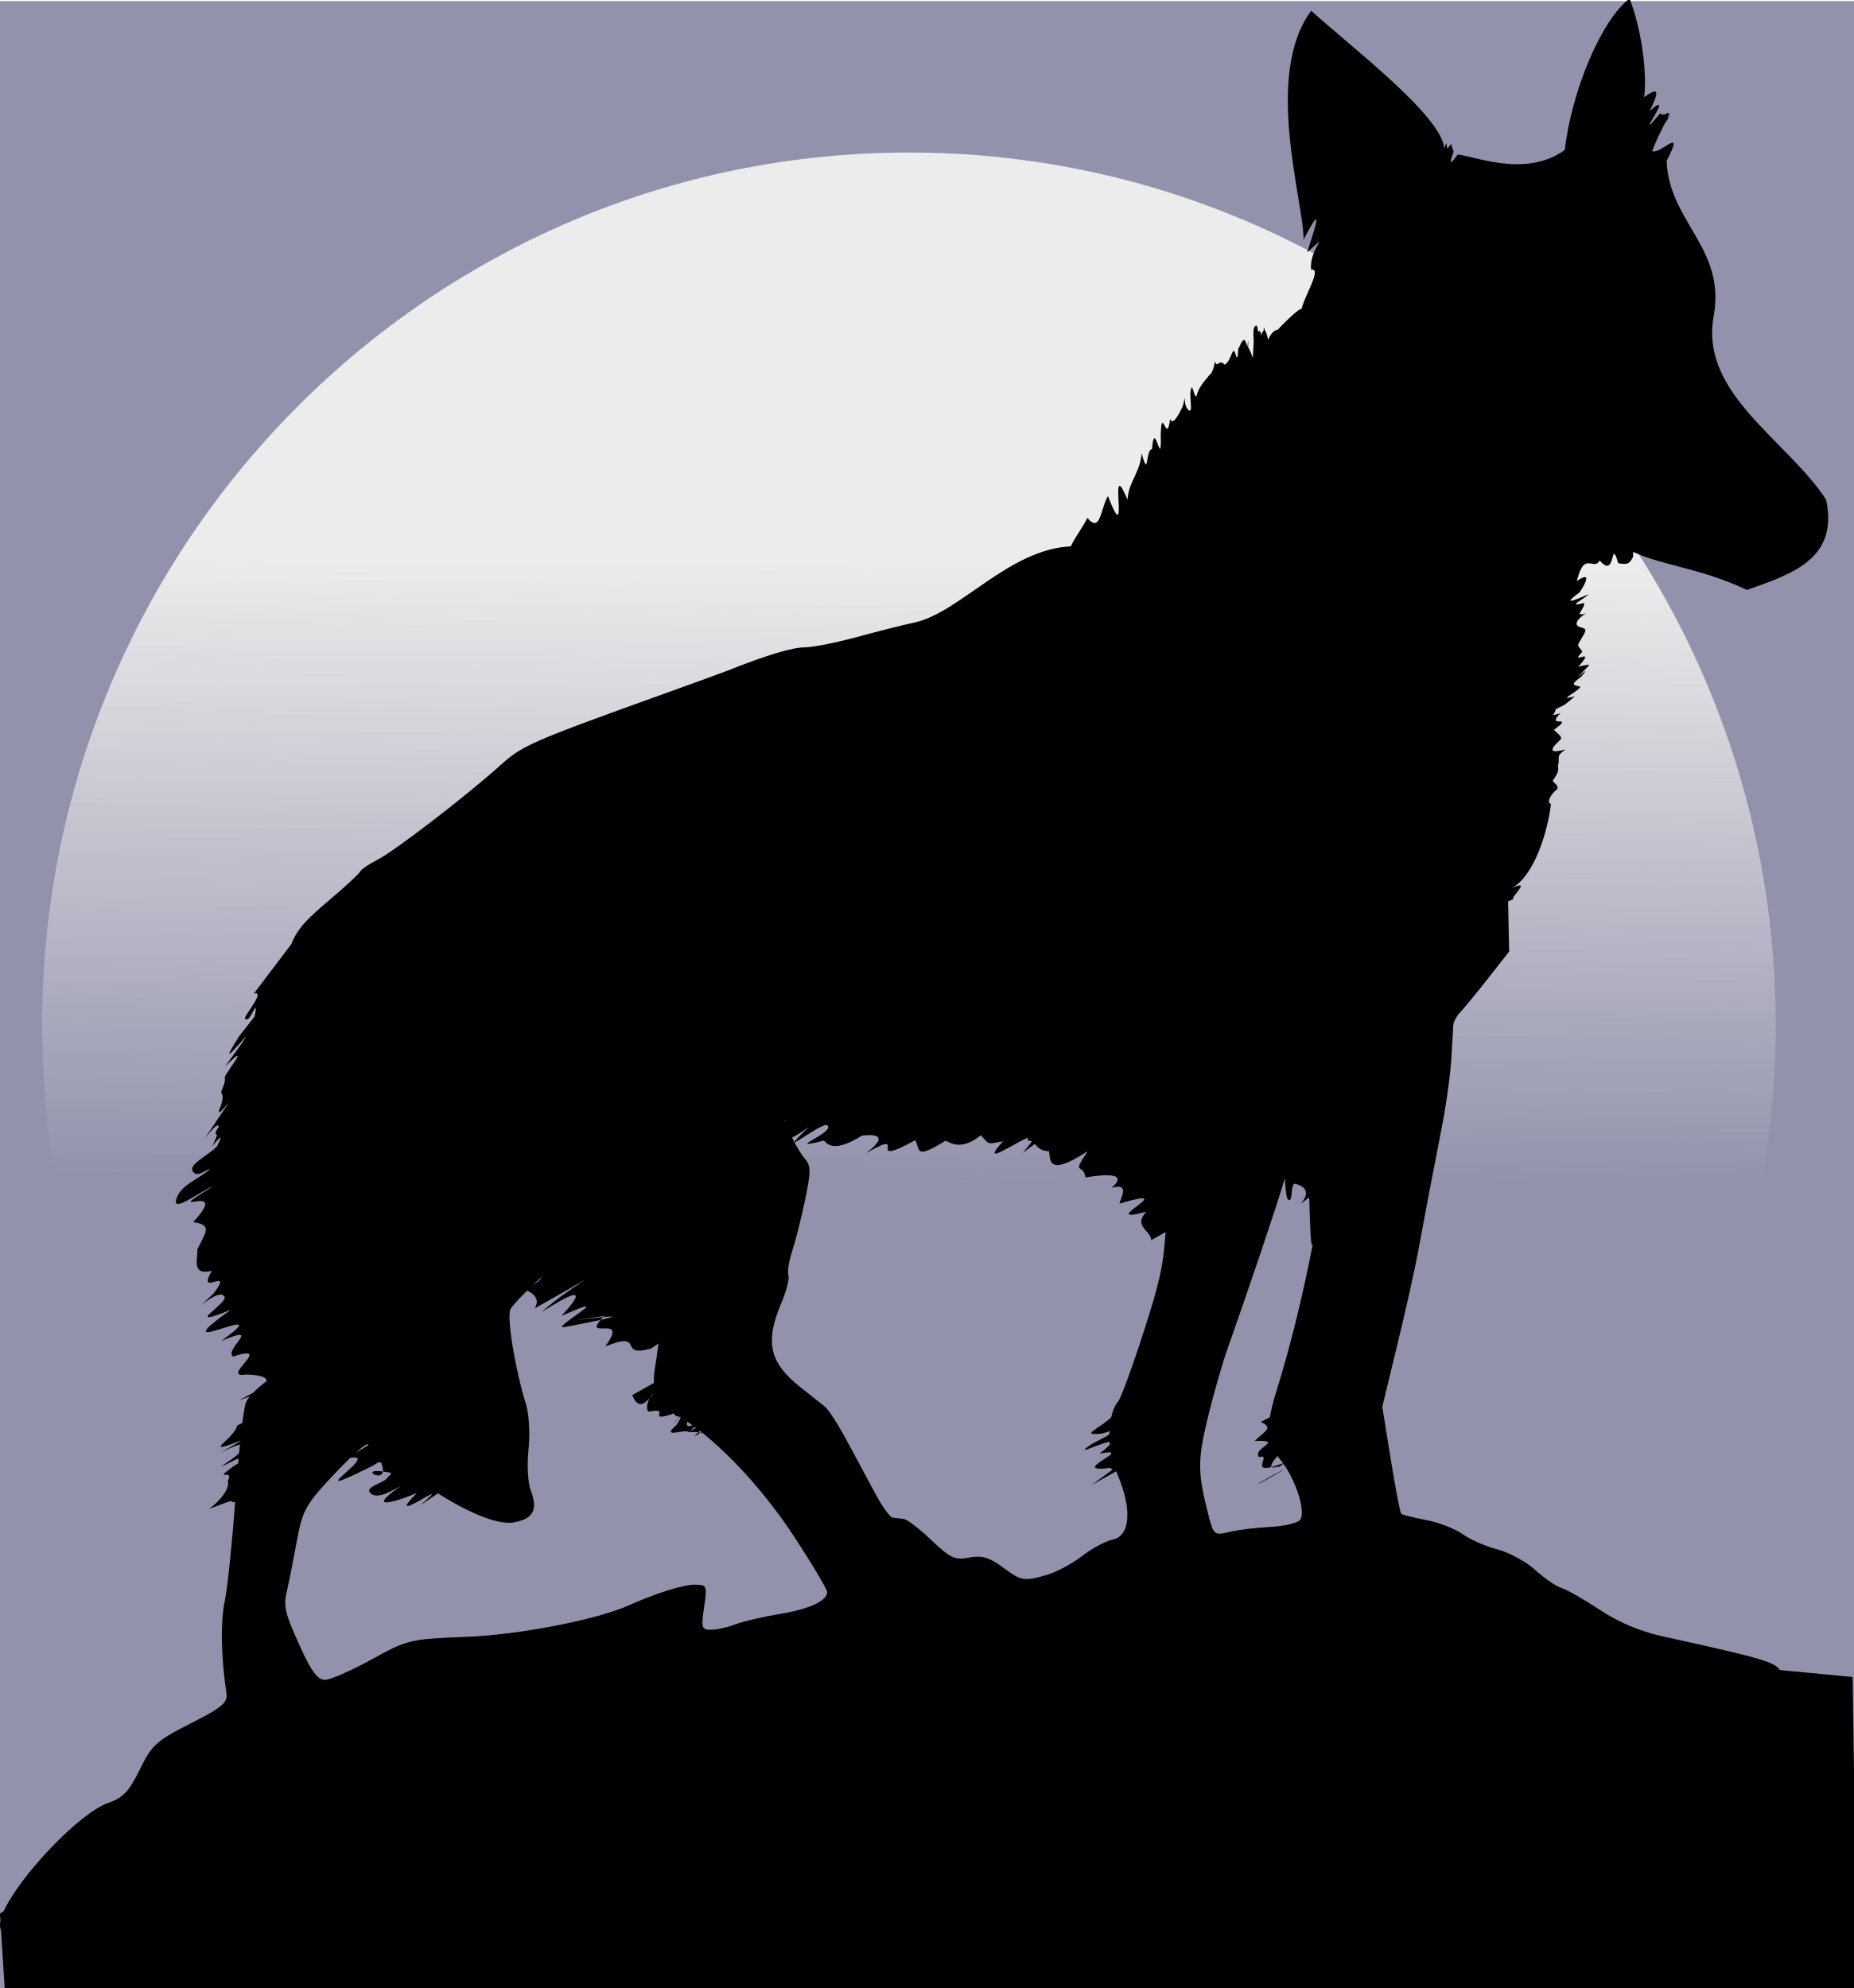
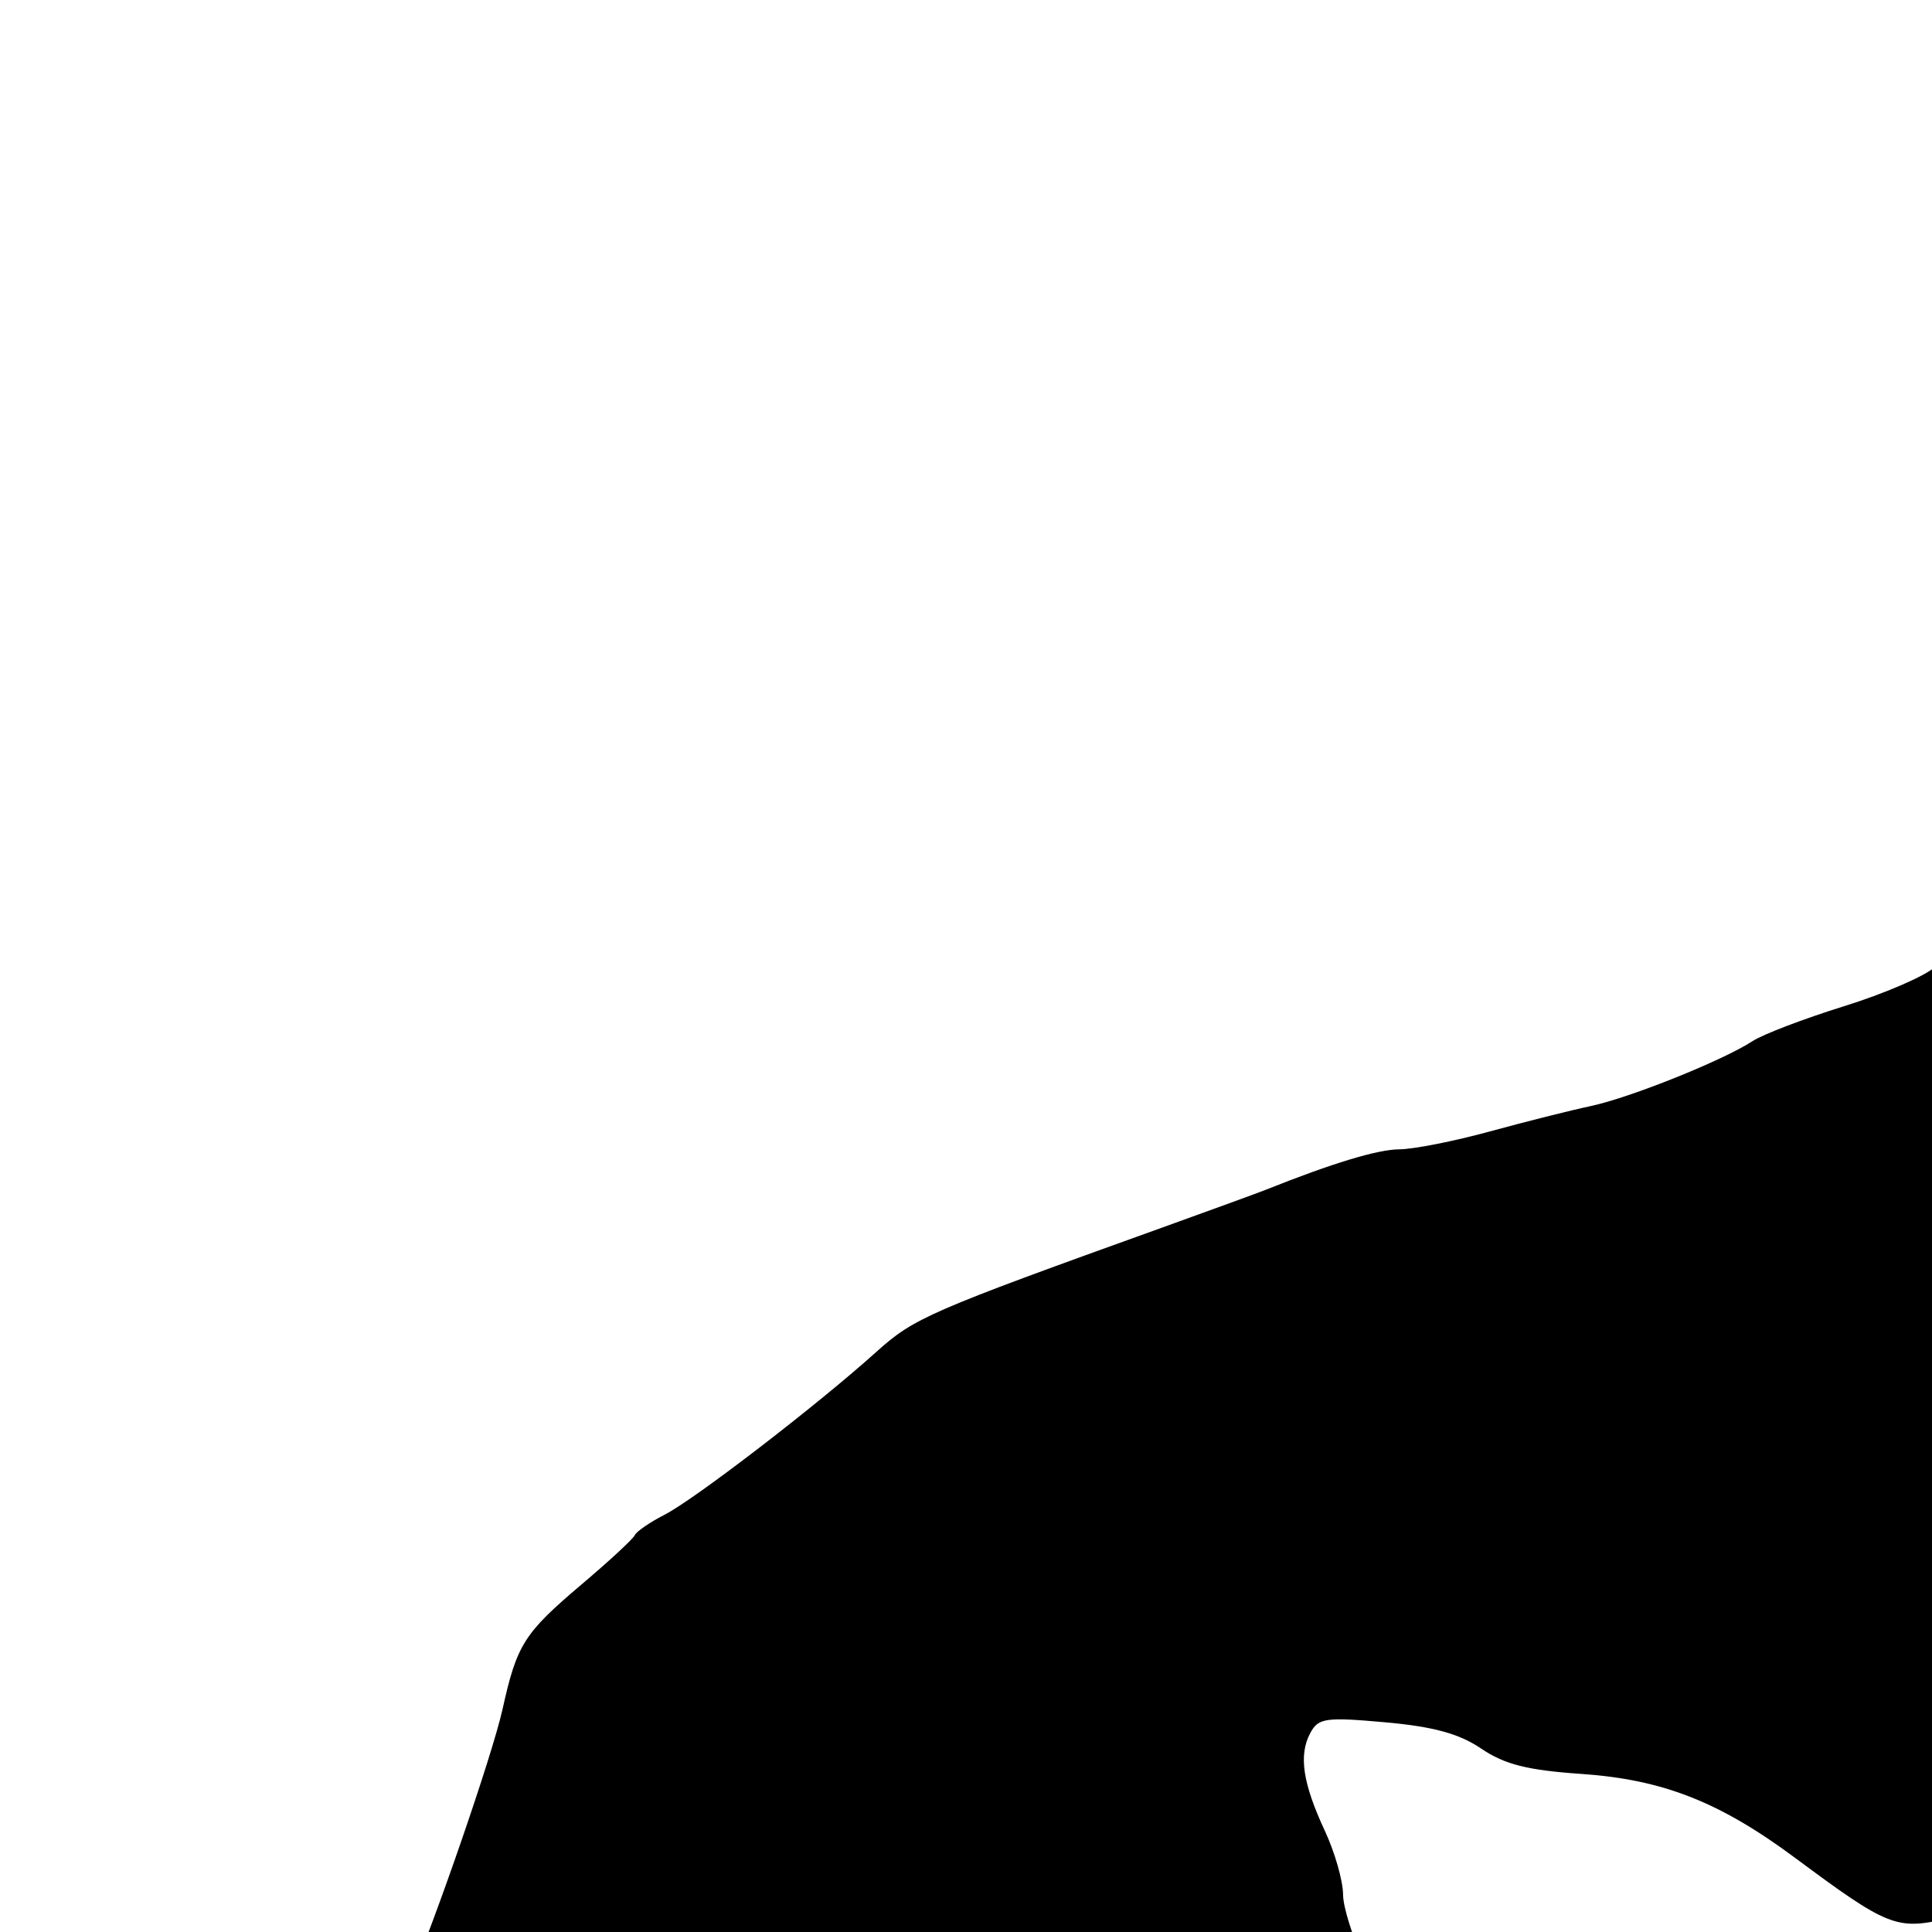
- <svg xmlns="http://www.w3.org/2000/svg" id="svg1363" viewBox="0 0 759.09 814.41" version="1.0">
-   <defs id="defs1366">
-     <linearGradient id="linearGradient8027" y2="478.57" gradientUnits="userSpaceOnUse" x2="375.35" y1="225.64" x1="377.25">
-       <stop id="stop8023" stop-color="#ececec" offset="0" />
-       <stop id="stop8025" stop-color="#ececec" stop-opacity="0" offset="1" />
-     </linearGradient>
-   </defs>
-   <g id="layer2" fill-rule="evenodd">
-     <rect id="rect2164" height="815.84" width="764.5" y=".465" x="-1.902" fill="#9292ac" />
-     <path id="path7046" d="m747 415.02a355.01 357.47 0 1 1 -710.02 0 355.01 357.47 0 1 1 710.02 0z" fill="url(#linearGradient8027)" transform="translate(-19.723 4.9307)" />
-   </g>
-   <g id="layer3">
-     <path id="path7050" d="m667.44-0.562c-11.48 8.579-23.78 37.824-26.53 62-15.86 11.418-36.07 2.724-43.91 1.874-5.46 7.815-1.23-1.873-1.62-1.156-0.31-0.752-0.65-1.75-1.07-3.218-0.52 0.866-1.03 1.472-1.56 1.874-0.2-1.291-0.39-2.617-0.59-1.843-0.2 0.745-0.39 1.317-0.57 1.906-1.18-13.494-37.64-41.164-54.56-56.469-19.57 26.491-3.04 77.94-3.12 93.782 9.75-18.784 3.25-0.833 1.5 5.222 10.59-9.547 0.61-1.48 1.59 7.03 4.62-0.7-2.58 10.47-4 16.34-0.02-1.56-8.7 7.08-9.66 8.31-1.9 0.23-3.27 2.39-3.93 4.19-0.58-2.67-1.03-3.73-1.41-3.97l-0.03-0.25c-0.29-1.56-0.37-0.96-0.41 0.35-0.42 0.36-0.77 1.46-1.15 1.84-0.03-1.23-0.17-2.03-0.88-1.41-0.05 0.05-0.11 0.11-0.15 0.16-0.18-0.61-0.35-1.41-0.57-2.56-1.71-0.23-1.53 2.83-1.31 6.37-0.1 1.79-0.19 3.86-0.38 6.88-0.84-2.45-1.42-3.77-1.9-4.38 0.08-3.55-0.03-3.8-0.28-0.28-0.39-0.82-0.65-2-1.19-2.81-1.45 0.26-1.7 2.39-2.56 3.59-0.09 1.45-0.16 2.45-0.25 3.19-0.16 0.15-0.33 0.32-0.5 0.47-1.67-6.8-1.63 1.18-4.88 2.97-2.15-2.8-3.11 1.79-3.94-1.47-0.3 2.31-0.93 3.87-1.53 5.03-0.25 0.12-0.52 0.35-0.84 0.78-1.03 1.45-4.47 4.62-5.13 8.53-1.14 0.4-1.58-4.58-2.15-3.37-1.29 2.73 1.05 10.99-1.22 9-1.66-1.46-1.47-4.61-1.5-5-0.05 0.15-0.22 1.04-0.72 3.22-1.5 3.37-4.18 8.52-5.28 5.46-1.34 11.23-3.49-6.21-3.84 6.54 0.45 15.63-2.58-7.66-3.57 5.81-2.81 0.48-1.23 12.54-4.25 1.78-0.66 8.02-5.23 11.33-5.81 18.94-8.51-20.48 1.48 22.91-8-1.47-3.11 5.35-3.03 15.39-8.4 8.97-1.96 4-4.95 7.62-6.79 11.62-25.21 1.21-45.01 26.66-63.5 31.1-4.71 0.99-15.53 3.71-24 6.03s-18.14 4.23-21.53 4.25c-5.16 0.03-15.95 3.31-31.84 9.65-1.7 0.68-12.77 4.71-24.63 8.97-55.76 20.06-59.05 21.5-68.15 29.69-14.04 12.63-43.03 34.93-50.25 38.66-3.57 1.84-6.81 4.03-7.19 4.9-0.38 0.88-6.07 6.14-12.62 11.69-2.16 1.82-3.99 3.41-5.6 4.87l-0.09 0.1c-5.29 4.82-7.95 8.19-9.88 13.06l-15.31 20.22c5.25-1.23-4.847 9.79-3.56 10.44 1.86 0.94 2.81-3.08 4.22-4.63 0.25 0.43 0.03 1.88-0.41 3.66l-6.094 7.75c-15.036 23.32 16.674-18.45-5.937 12.66 0.48-0.44 3.726-3.71 4.593-4.16 1.99-1.03-2.116 3.97-3.187 5.94-3.341 4.63 0.245 1.1-2.875 8.15-0.557 1.92 1.303 0.33-0.125 5.75-5.203 11.84 13.755-16.65-6.969 14.1 4.467-5.82 5.884-6.36 5.969-4.97-1.638 2.11-1.593 3-0.719 3.22-0.598 1.75-1.404 3.62-1.906 4.5 4.662-5.57 3.581-3.12 1.906 0.18-3.69 3.98-13.095 7.92-9.344 10.94 1.765 1.42 4.399-1.12 6.594-1.69-4.673 4.26-12.533 6.61-14.031 12.75-1.23 5.05 9.169-3 14.531-5.37-0.001 0.04 0.001 0.08 0 0.12-22.867 14.26 8.826-3.55-7.5 14.32 8.53 1.24 4.567 4.59 1.625 11.37 0.474 3.15-2.747 10.77 6 8.56-6.778 11.39 9.422-2.4 0.813 9.19-12.841 12.25 1.919-3.1 4.375 1.44 1.477 2.73-18.03 13.54 2.593 5.37-31.368 22.28 21.708-5.7-3.906 12.72 17.424-7.28 0.905 3.63 4.782 6.41 17.592-5.59-5.983 9.13 5.342 7.37 6.53 0.17 8.57 1.28 8.34 2.72 0 0.01 0.01 0.02 0 0.03-1.96 1.43-3.89 3.12-5.43 4.72-2.73 1.56-5.506 2.84-5.784 3.03 0.23-0.04 1.82-0.57 4.404-1.5-0.66 0.8-1.18 1.52-1.47 2.13-0.42 0.89-0.994 4.1-1.59 8.75l-2.062 0.97c-1.286 5.63-15.46 12.65 1.25 6.31-0.008 0.07-0.024 0.14-0.032 0.22-4.665 2.65-7.377 4.19-8.781 4.97 2.323-1.2 6.687-3.33 8.656-3.63-0.116 1.14-0.259 2.35-0.375 3.57-1.653 1.56-4.387 3.35-7.344 5.43 2.425-0.92 4.713-2.49 7.157-3.31-0.062 0.67-0.127 1.34-0.188 2.03-0.835 0.47-1.612 0.92-2.093 1.28-8.939 6.69 0.796 0.2-2.157 6.03 1.063 2.72-3.187 8.15-7.593 11.25 2.899-1.06 5.788-2.12 8.687-3.18 0.46 0.17 0.915 0.35 1.375 0.53l0.562-0.28c-1.303 17.71-3.164 35.64-4.25 40.75-1.817 8.54-1.553 22.85 0.688 37.81 0.565 3.77-1.828 5.8-14.719 12.34-14.009 7.11-15.878 8.82-20.781 18.88-4.308 8.84-6.87 11.55-12.719 13.56-12.154 4.18-36.548 30.27-42.937 44.31l-1.594 1.16 0.188 2.91c-0.106 0.54-0.188 1.06-0.188 1.53 0 0.9 0.151 1.76 0.438 2.59l1.469 23.41h758.78l-1.91-127.41-29.84-2.84c-1.73-3.23-8.33-5.14-47.88-13.78-9.01-1.98-18.1-5.78-25.65-10.79-6.44-4.26-13.6-8.34-15.88-9.06s-7.13-4.08-10.81-7.44c-3.68-3.35-10.61-7.11-15.38-8.34-4.76-1.23-11.2-4.06-14.31-6.28-3.1-2.22-9.83-4.82-14.97-5.78-5.13-0.96-9.7-2.11-10.15-2.57-0.46-0.45-2.38-10.48-4.29-22.31l-3.46-21.5 6.22-25.69c3.42-14.11 7.23-31.19 8.46-37.96 2.58-14.14 5.24-28 9.78-51.35 1.77-9.03 3.47-21.51 3.82-27.72 0.34-6.21 0.71-12.38 0.81-13.71 0.1-1.34 1.35-3.64 2.78-5.13s6.53-7.7 11.35-13.81l8.74-11.13-0.43-20.56 2.22-0.94c-0.52 0.17 0.07-1.2 0.5-1.53 1.13-1.74 5.6-6.12-1.32-2.87 9.29-5.09 14.71-22.83 16.16-34.5-2.94-1.23 2.84-6.88 2.5-5.88 0.82-2.27-1.61-2.54-1.75-3.81 2.42-3.26 2.4-4.49 2.09-5.88 1.01-3.86-1.12-3.99 3.22-6.84-5.98 1.58-7.61 0.93-1.93-4.25 0.08-1.3-0.91-1.8-2.94-3.75 8.98-6.67-3.71-0.23 2.62-6.81-1.56 0.51-2.5 0.73-3.03 0.72 0.5-0.56 0.92-1.36 1.25-2.44 1.15-0.59 2.32-1.17 3.47-1.72 1.5-1.07 2.87-2.31 4.25-3.53-8.21 2.38 2.27-2.31 2.22-3.94-3.39-0.65-3.74-1.02 0.37-4 6.46-7.62-8.09 7.04 3.22-4.69 1.01-1.04-7.73 1.47-4.34 0.47 7.95-8.74-4.31 0.16 1.62-6.06-1.5-2.6-2.49-1.99-0.87-4.53 2.63-4.42 2.83-4.66 0.56-5.38-4.56-0.97-0.35-4.62 1.81-5.84-5.55 1.73-0.18-1.96-0.81-4.22-7.54 1.89-0.23-1.39 1.72-3.47 0.42-0.45-13.54 6.4-3.81-0.65 0.97-0.88 6.71-10.21-0.85-4.85 3.07-12.79 6.72-3.9 9.38-8.44 6.82 8.1 4.2-10.26 7.59 1.13 3.11 0.42 4.44 0.77 6.07-2.63v-2.03c12.77 5.83 27.37 6.53 46.62 15.57 19.6-6.78 37.41-13.2 32.44-36.94-15.67-24.24-51.9-43.4-46.06-75.19 5.11-27.88-18.41-38.692-19.26-63.624 7.77-14.925-2.52-2.467-5.87-4 0.55-2.281 4.18-9.588 6.16-13.312 1.87-5.152-1.04 0.039-2.88-2.219-2.26 2.716-3.53 4.149-4.19 4.813-0.03-0.179-0.08-0.354-0.12-0.532 1.77-3.139 7.75-12.142-0.13-5.062 5.79-11.401 1.39-8.2-2.15-5.813 1.29-11.395-1.58-29.278-6-40.344zm15.47 49.156c-0.23 0.629-0.5 1.339-0.88 2.312 2.98-6.021 2.43-5.246 0.88-2.312zm-93.97 11.656c0.02 0.009 0.05 0.08 0.06 0.188l-0.12-0.032c0.02-0.109 0.04-0.165 0.06-0.156zm-267.03 398.47c-0.21 0.2-0.4 0.41-0.6 0.62l-0.09-0.18c0.24-0.16 0.44-0.28 0.69-0.44zm16.43 2.19c0.27-0.02 0.47 0.02 0.6 0.15 3.04 3.04-18.82 10.61-1.56 6.19 1.02 0.38 2.89 5.92 15.62-2 2.47-0.39 13.08-1.38 1.69 7.19 19-11-2.01 6.82 20.19-5.35 2.06 3.8-0.42 8.2 12.31 0.25 1.46 0.2 5.98 4.68 14.56-2.28 3.73 4.22 2.57 3.55 9.06 2.5-9.87 10.86 4.13 1.04 10.1-1.5 0.01 0.4 0.03 0.78 0.12 1.19 0.67-0.01 1.18 0.11 1.59 0.31-0.68 1.07-1.85 2.56-3.74 4.69l4.96-3.63c1.02 1.18 2 2.74 5.85 3.07 0.52 3.91-0.3 10.39 15.81-0.1-6.96 10.4-1.73 4.53-0.91 10.79 0.1-0.02 19.96-3.88 10.72 4.21 7.96-2.23 3.38 4.73 3.19 6.5 27.04-8.09-11.01 9.28 11.03 3.29-5.58 6.05 1.83 7.59 1.97 11.65l5.88-3.28c-0.89 14.21-2.67 21.31-8.82 40.44-4.66 14.51-9.41 27.49-10.53 28.84-1.36 1.65-2.33 3.96-2.94 6.66-5.52 5.01-12.93 7.47-3.84 6.62 0.74-0.17 2.04-0.62 3.16-1-0.02 0.44-0.03 0.87-0.03 1.31-2.61 1.78-5.72 2.87-8.32 4.69-6.44 4.51 5.99-1.8 8.44-1.59 0.03 0.34 0.03 0.68 0.06 1.03-0.57 0.75-1.87 1.94-4.18 3.78 2.66-0.53 4.07-0.66 4.65-0.53 0.04 0.22 0.08 0.44 0.13 0.66-1.77 1.96-13.79 7.36-0.54 5.68 0.38 0.23 0.75 0.46 1.13 0.69-2.91 2.14-5.81 4.24-8.72 6.38l10.13-5.69c0.18 0.47 0.36 0.94 0.56 1.4 6.02 14 5.22 25.14-1.94 26.57-2.85 0.57-8.53 3.63-12.62 6.78-4.1 3.15-10.54 6.6-14.32 7.69-9.58 2.74-10.37 2.63-18.22-3.16-5.42-4-8.47-4.88-13.68-3.91-5.86 1.1-7.79 0.19-15.47-7.15-4.84-4.63-9.96-8.54-11.38-8.69-1.41-0.15-3.43-0.39-4.5-0.53-1.06-0.14-4.18-4.42-6.9-9.5-2.73-5.08-7.93-14.76-11.57-21.53-3.63-6.78-7.76-13.25-9.18-14.38s-6.08-4.83-10.35-8.22c-2.49-1.98-4.55-3.91-6.21-5.84 0.04-0.04 0.07-0.05 0.12-0.09-0.06 0.02-0.1 0.04-0.16 0.06-6.69-7.79-6.74-15.73-1.18-28.78 1.98-4.67 3.23-9.63 2.75-11.03-0.48-1.41 0.22-5.85 1.56-9.91s3.72-13.48 5.28-20.94c2.4-11.47 2.38-14.06 0-16.78-1.55-1.77-3.46-4.96-5.34-8.72 1.86-1 4.09-2.4 6.87-4.4-14.94 14.38 3.02-0.56 7.06-0.75zm187.94 21.78c0.21 3.6 0.41 8.21 1.41 8.84 2.02 1.28 0.66-7.22 2.97-6.56 11.07 3.14-4.26 12.75 5.56 5.56 0.54 17.65 0.74 20.68 1.47 19.16-4.28 22-9.23 41.99-14.97 60.43-1.26 4.04-2.12 7.46-2.6 10.47l-3.68 1.91c5.16 2.5 2 3.41-2.5 7.78 12.6-0.39-1.26 3.02 1.75 6.6 5.31-1.42-3.24 6.3 5.12 4.09-0.46-0.47 0.07-1.77 2.38-4.5 0.3 0.41 0.62 0.81 0.97 1.22 0.46 0.55 0.93 1.13 1.37 1.75-0.95 0.3-2.04 0.68-3.37 1.15-0.51 0.17-0.93 0.27-1.35 0.38 0.43 0.43 1.68 0.14 3.16-0.41-1.48 0.94-0.97 0.77 1.87-0.65 0.34 0.47 0.66 0.96 0.97 1.47 4.94 7.88 8.03 18.91 5.5 21.43-1.23 1.23-6.7 2.46-12.15 2.72-5.46 0.26-12.88 1.17-16.47 2.03-6.28 1.51-6.61 1.25-8.6-6.37-4.59-17.62-4.65-22.74-0.53-39.91 2.29-9.51 5.96-22.38 8.16-28.59 8.8-24.87 20.32-59.07 23.12-68.63 0.14-0.46 0.3-0.92 0.44-1.37zm0.53 118.69c-22.52 12.35-7.16 4.71 0 0zm-305-78.19c-0.2 0.76-1.33 1.87-3.81 3.5 1.21-1.14 2.48-2.31 3.81-3.5zm18 1c-1 0.71-11.21 7.14-17.9 13.25-0.96 0.87 25.31-17.04 8.03 1.65 25.44-11.33-5.53 5.85 1.28 4.57 7.12-1.35 11.73-2.27 14.78-2.94 0.3-0.36 0.69-0.76 1.09-1.19-7.12 0.67-20.62 2.66 0.38-0.44-0.16 0.17-0.23 0.29-0.38 0.44 3.94-0.37 5.79-0.33-1.09 1.19-7.07 8.25 11.91-2.67 1.88 10.87 17.05-6.77 4.4 4.96 18.93 0.79l2.88-2c-0.46 3.67-0.96 7.32-1.35 9.5-0.44 2.52-0.64 4.72-0.53 6.68l-8.87 4.97c0.32-0.03 1.85 7.34 7.09 1.28 0.42-0.79 0.98-1.52 1.63-2.09-0.58 0.86-1.12 1.51-1.63 2.09-1.51 2.83-1.5 6.33 0.91 5.28 7.52-1.25-2.05 4.48 7.97 1.32 0.27-0.1 0.65-0.27 1.03-0.44-0.02-0.03-0.02-0.07-0.03-0.09l0.09 0.06-0.06 0.03c0.48 0.99 1.13 1.34 2.28 1.34-1.08 1.25-2.42 3-2.66 3.38 0.2-0.21 1.23-1.44 2.72-3.31 0.19 0.11 0.38 0.23 0.56 0.34-0.39 0.72-0.89 1.65-1.72 3-7 6.14 3.76 1.26 5.16 3.03 1.66-0.14 2.85-0.11 3.75 0 0.17-0.15 0.45-0.38 0.66-0.56 0.19 0.15 0.4 0.31 0.59 0.47-0.11 0.08-0.23 0.14-0.34 0.22 0.48 0.11 0.84 0.25 1.12 0.4 12.6 10.17 26.45 25.77 37.32 42.38 7.37 11.27 13.4 21.43 13.4 22.59 0 3.6-7.45 7.01-19.87 9.03-6.57 1.07-14.54 2.93-17.72 4.16-3.18 1.22-7.69 2.22-10 2.22-3.82 0-4.07-0.83-2.81-9.22 1.33-8.89 1.17-9.25-3.85-9.25-4.73 0-16.1 3.57-26.84 8.4-13.3 5.98-44.99 12.13-66.75 12.97-23.03 0.89-23.99 1.13-38.78 9.28-8.35 4.6-16.92 8.35-19.1 8.35-2.86 0-5.56-3.55-9.78-12.85-6.8-14.99-7.32-17.22-5.66-24.09 0.69-2.82 2.4-11.55 3.85-19.41 2.42-13.12 3.63-15.33 14.75-27.22 2.57-2.75 5.08-5.3 7.28-7.4 13.11-2.26-23.18 19.28 8.03 3.81 1.56-0.5 4.11-3.06 4.69-1.53 0.56 1.48 0.7 2.55 0.59 3.31 0.88 0.12 1.87 0.25 3.1 0.5 1.03 0.22-1.17 1.77-1.75 2.66-2.21 1.83-8.46 3.29-6.63 5.5 2.64 3.18 8.88-0.72 12.66-2.72-16.07 11.14 0.01 5.74 6.59 2.84-15.46 15.6 18.07-9.1 1.19 5.16l7.41-4.97c13.24 8.4 24.98 13.03 31.15 11.88 7.91-1.49 9.87-5.21 6.88-12.97-1.21-3.13-1.62-10.66-0.94-16.94 0.68-6.26 0.21-14.49-1.03-18.47-4.35-13.87-7.87-35.09-6.44-38.75 0.46-1.17 3.16-4.16 6.91-7.81 1.88 0.84 5.71 3.19 3.03 7.31 14.31-8.03 20-11.38 20.87-11.84zm-83 78.62c-9.34-1.25-0.61 4.24 0 0zm129.22-16.06c-2.65 2.35-1.32 1.65 0.88 0.13-0.26-0.06-0.55-0.09-0.88-0.13zm-4.5-4.31c0.69 0.46 1.39 0.93 2.09 1.44-1.48 0.5-2.91 0.67-2.09-1.44zm3 2.12c0.17 0.13 0.36 0.25 0.53 0.38-0.88 0.46-1.68 0.88-2.75 1.47 1.06-0.87 1.63-1.34 2.22-1.85zm-134.19 7.13c0.15 0 0.4 0.07 0.72 0.22l-5.4 3.31c2.38-2.17 4.15-3.53 4.68-3.53zm375.25 7.87c0.06 0.09 0.13 0.17 0.19 0.25-0.58 0.26-1.16 0.51-1.72 0.72 0.43-0.27 0.87-0.57 1.53-0.97z" fill-rule="evenodd" />
-   </g>
+ <svg xmlns="http://www.w3.org/2000/svg" id="svg1363" width="460px" height="460px" version="1.0">
+   <path id="path1372" d="m234.62 821.87c-3.39-0.94-10.32-3.33-15.4-5.31-7.92-3.09-16.31-3.6-58.58-3.56-35.2 0.04-50.69 0.78-54.08 2.6-3.57 1.91-6.11 1.97-10.228 0.27-6.07-2.51-9.824-2.67-35.215-1.49-11.839 0.55-22.599-0.34-33.45-2.78-16.756-3.76-24.041-8.23-24.041-14.75-0-10.92 30.472-45.07 44.528-49.9 5.849-2.01 8.399-4.73 12.707-13.57 4.902-10.06 6.78-11.77 20.788-18.88 12.891-6.54 15.29-8.55 14.725-12.32-2.241-14.95-2.499-29.27-0.682-37.82 1.146-5.39 3.151-25.04 4.458-43.68 1.3-18.63 3.25-35.73 4.33-38 1.09-2.27 5.17-6.31 9.08-8.99 9.66-6.62 10.04-17.19 0.91-25.93-3.41-3.26-7.19-9.67-8.4-14.24s-4.97-12.85-8.36-18.39c-9.825-16.08-9.879-21.87-0.403-43.31 6.003-13.59 19.953-54.07 22.333-64.82 3.44-15.5 5.1-18.12 18.87-29.79 6.56-5.55 12.24-10.81 12.62-11.68 0.39-0.88 3.62-3.1 7.19-4.93 7.22-3.73 36.2-26.01 50.24-38.64 9.1-8.19 12.39-9.63 68.15-29.68 11.86-4.27 22.94-8.31 24.64-8.99 15.89-6.35 26.66-9.61 31.82-9.64 3.39-0.02 13.09-1.94 21.56-4.26s19.26-5.03 23.97-6.03c9.4-1.99 31.57-10.89 38.58-15.48 2.44-1.6 12.23-5.33 21.76-8.3 9.53-2.96 19.29-7.17 21.68-9.36 2.39-2.18 6.67-4.62 9.51-5.41 9.59-2.67 66.79-57.12 63.47-60.43-1.07-1.08-7.19 0.34-14.78 3.43-14.09 5.72-17.52 6.31-19.39 3.29-1.34-2.17 8.63-23.28 11.51-24.38 0.99-0.37 1.79-1.46 1.79-2.42 0-0.95 3.57-7.11 7.93-13.69 4.37-6.57 11.38-20.26 15.6-30.43 4.21-10.161 9.13-22.004 10.92-26.315 2.23-5.366 6.67-10.104 14.08-15.023 5.96-3.951 11.41-9.021 12.12-11.267 0.72-2.245 6.14-9.345 12.06-15.776s14.03-15.328 18.02-19.771c6.85-7.612 7.67-7.96 14.22-6.045l6.95 2.033-0.66 12.718c-0.6 11.305-0.24 12.718 3.18 12.718 2.12 0 4.96-1.109 6.31-2.464 4.87-4.871 6.45 0.972 4.27 15.816-1.16 7.902-3.05 17.428-4.19 21.169-1.83 6.002-1.47 21.763 1.4 60.957 2.01 27.34 3.89 40.4 7.41 51.33 2.18 6.78 4.86 15.16 5.95 18.62 2.67 8.43 2.55 27-0.18 28.68-1.2 0.75-3.88-0.18-5.96-2.06-2.07-1.88-4.21-2.66-4.75-1.74s-0.12 9.99 0.93 20.15c4.87 47.31 4.63 58.52-1.29 58.52-5.48 0-5.68 8.91-0.89 38.46 0.14 0.87 0.14 3.66 0.01 6.2-0.29 5.53-7.32 6.43-9.33 1.19-1.03-2.67-1.86-2.88-3.79-0.94-1.72 1.72-2.32 9.87-1.94 26.7l0.54 24.23-8.74 11.11c-4.82 6.11-9.92 12.33-11.35 13.82-1.42 1.5-2.67 3.81-2.78 5.14-0.1 1.33-0.46 7.5-0.81 13.71-0.34 6.21-2.06 18.68-3.82 27.72-4.55 23.35-7.19 37.19-9.77 51.33-1.23 6.78-5.04 23.87-8.47 37.98l-6.22 25.67 3.46 21.5c1.9 11.82 3.82 21.87 4.28 22.32 0.45 0.45 5.02 1.6 10.15 2.56s11.88 3.57 14.98 5.79c3.11 2.22 9.55 5.05 14.32 6.29 4.77 1.23 11.68 4.99 15.35 8.35 3.68 3.35 8.56 6.69 10.84 7.41s9.42 4.79 15.85 9.06c7.55 5.01 16.65 8.84 25.67 10.81 39.54 8.65 46.15 10.55 47.88 13.77 2.62 4.91 7 81.36 5.3 92.68-2.45 16.39-17.09 21.32-42.69 14.38-9.99-2.7-22.21-4.15-36.57-4.32-11.85-0.14-34.49-1.21-50.3-2.38s-61.09-2.61-100.61-3.19c-39.53-0.58-75.1-1.17-79.05-1.31-11.51-0.42-100.25 6.49-116.01 9.03-7.9 1.27-20.28 4.97-27.49 8.22s-14.25 5.91-15.63 5.91-5.77 2.22-9.76 4.93c-8.69 5.9-16.82 7.61-25.14 5.31zm-78.82-133.58c14.79-8.16 15.75-8.39 38.78-9.28 21.76-0.84 53.43-7 66.73-12.98 10.74-4.83 22.13-8.39 26.86-8.39 5.02 0 5.16 0.35 3.83 9.24-1.26 8.4-1 9.24 2.82 9.24 2.31 0 6.81-1 9.99-2.23 3.18-1.22 11.15-3.1 17.72-4.17 12.42-2.02 19.88-5.41 19.88-9.01 0-1.15-6.03-11.33-13.41-22.6-13.89-21.24-32.7-40.86-47.47-49.53-9.02-5.3-11.35-10.22-9.57-20.26 0.6-3.38 1.52-10.31 2.05-15.4 1.02-9.83 1.56-8.76-16.49-32.66-7.7-10.2-13.66-13.46-13.66-7.47 0 1.64-6.7 8.73-14.89 15.75s-15.54 14.42-16.34 16.46c-1.43 3.65 2.09 24.85 6.44 38.72 1.25 3.99 1.7 12.23 1.02 18.48-0.68 6.28-0.26 13.8 0.95 16.92 2.99 7.77 1.01 11.5-6.89 12.98-8.35 1.56-26.87-7.41-45.53-22.05-6.93-5.45-13.53-9.9-14.65-9.9s-7.48 5.82-14.13 12.93c-11.13 11.89-12.31 14.08-14.73 27.21-1.45 7.85-3.19 16.58-3.87 19.4-1.67 6.88-1.14 9.11 5.66 24.11 4.21 9.3 6.92 12.85 9.77 12.85 2.18 0 10.78-3.76 19.13-8.36zm276.67-34.67c3.78-1.09 10.22-4.55 14.31-7.7s9.77-6.2 12.62-6.77c7.16-1.43 7.98-12.56 1.96-26.56-4.59-10.67-4.45-24.36 0.31-30.09 1.12-1.36 5.85-14.34 10.51-28.85 7.69-23.94 8.56-28.83 9.38-52.72 1.02-30-0.42-43.63-4.8-45.31-1.67-0.63-7.68-0.08-13.36 1.23-11.79 2.72-14.05 1.81-35.78-14.34-18.12-13.48-31.62-18.8-51.13-20.15-12.83-0.88-18.26-2.26-23.81-6.02-5.27-3.57-11.39-5.24-22.89-6.27-14.23-1.27-15.9-1.03-17.83 2.58-2.79 5.23-1.79 11.94 3.47 23.24 2.37 5.08 4.33 11.92 4.35 15.2 0.05 6.16 8.65 26.5 13.61 32.16 2.38 2.71 2.37 5.28-0.03 16.76-1.56 7.46-3.93 16.88-5.27 20.93-1.34 4.06-2.04 8.53-1.56 9.93s-0.75 6.36-2.74 11.03c-6.94 16.3-5.15 24.63 7.44 34.64 4.26 3.39 8.91 7.08 10.33 8.21s5.56 7.6 9.19 14.37c3.64 6.78 8.85 16.48 11.57 21.56s5.83 9.36 6.9 9.5c1.06 0.14 3.09 0.38 4.5 0.53 1.42 0.16 6.53 4.07 11.36 8.69 7.68 7.34 9.64 8.25 15.5 7.15 5.21-0.98 8.25-0.11 13.68 3.89 7.84 5.79 8.62 5.93 18.21 3.18zm91.31-19.65c5.45-0.26 10.92-1.48 12.15-2.71 2.96-2.96-1.78-17.54-8.15-25.12-5.48-6.51-5.84-13.41-1.44-27.55 6.87-22.1 12.62-46.42 17.43-73.78 1.52-8.63 1.15-11.15-2.48-17.03-2.35-3.8-5.3-6.57-6.56-6.15-1.25 0.42-3.62 5.31-5.25 10.88-2.81 9.55-14.34 43.76-23.14 68.63-2.2 6.21-5.87 19.07-8.16 28.59-4.12 17.16-4.05 22.29 0.55 39.91 1.98 7.62 2.32 7.86 8.6 6.36 3.59-0.86 10.99-1.77 16.45-2.03zm-374.78-95.83c3.87-3.87 2.88-6.11-1.65-3.69-2.26 1.2-4.1 3.08-4.1 4.17 0 2.72 2.78 2.49 5.75-0.48zm9.56-28.19c0.65-1.05 0.34-2.43-0.69-3.07s-2.4 0.22-3.05 1.91c-1.28 3.33 1.81 4.28 3.74 1.16zm1.25-18.69c2.18-1.17 3.97-3.02 3.97-4.11 0-3.4-5.35-2.17-9.24 2.12-4.08 4.51-1.37 5.54 5.27 1.99zm1.78-23.38c1.99-2.4 1.67-2.72-1.8-1.82-2.32 0.61-4.22 1.92-4.22 2.92 0 2.77 3.31 2.16 6.02-1.1z" />
</svg>
